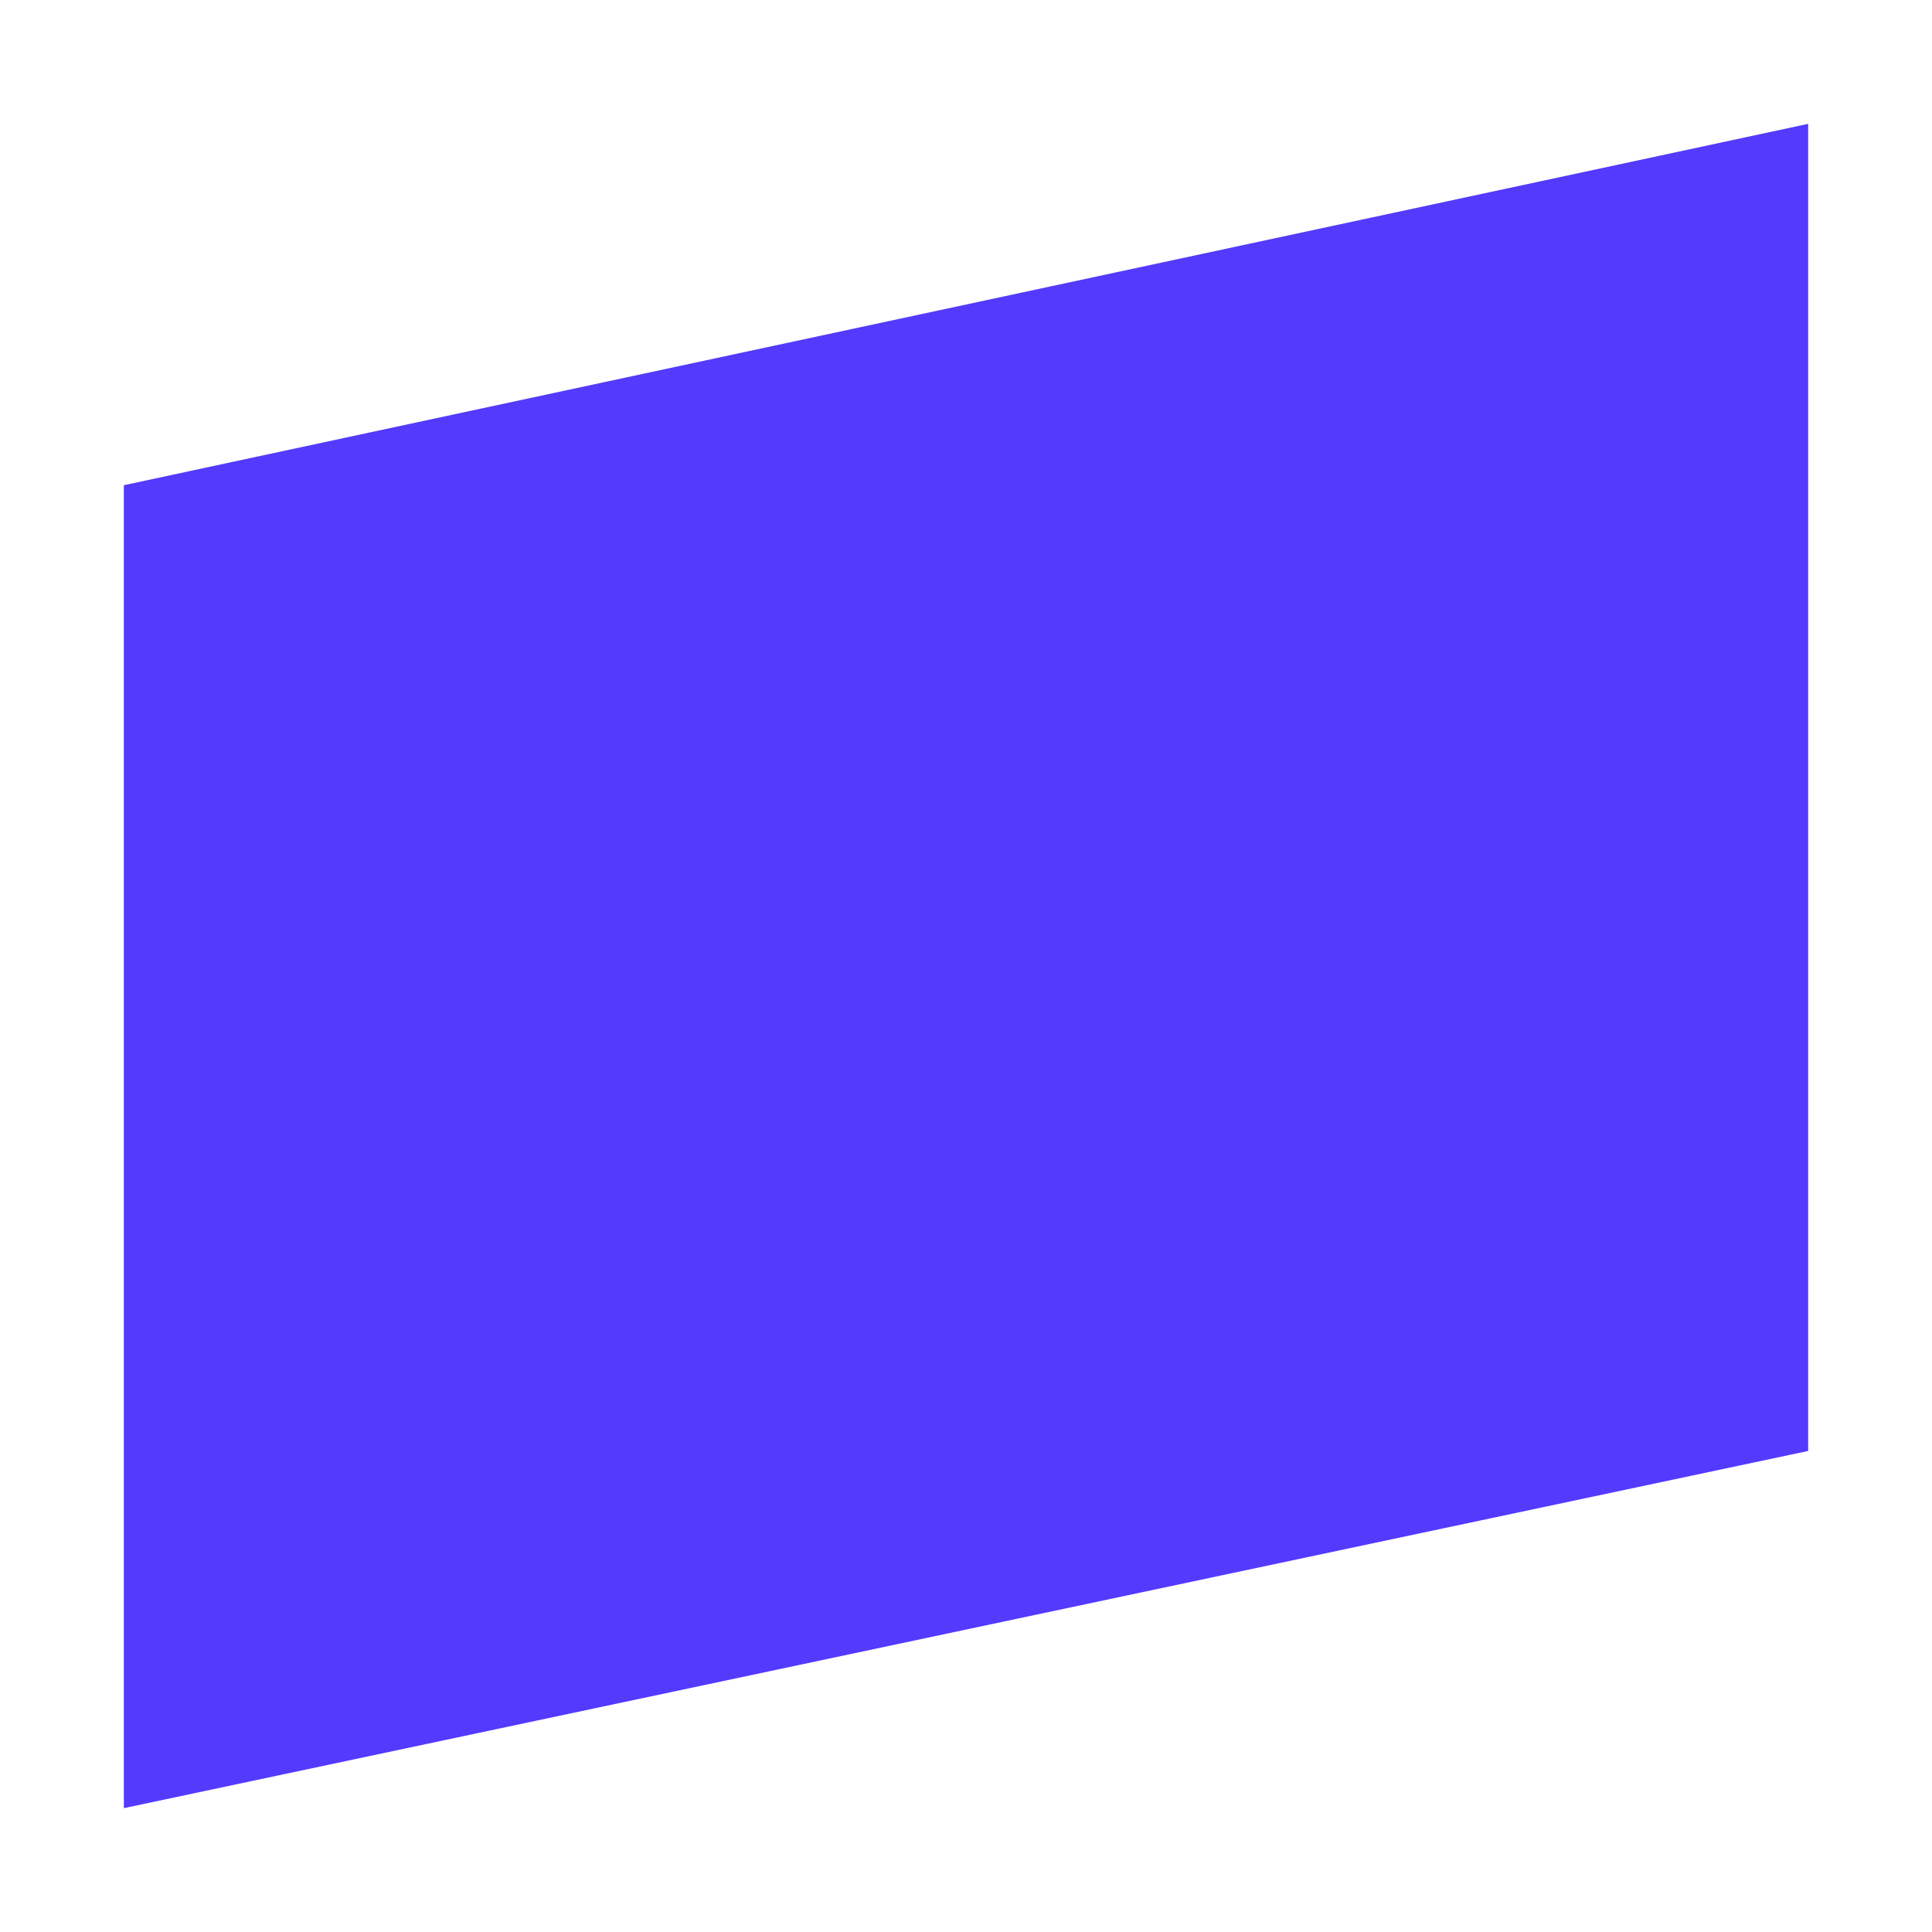
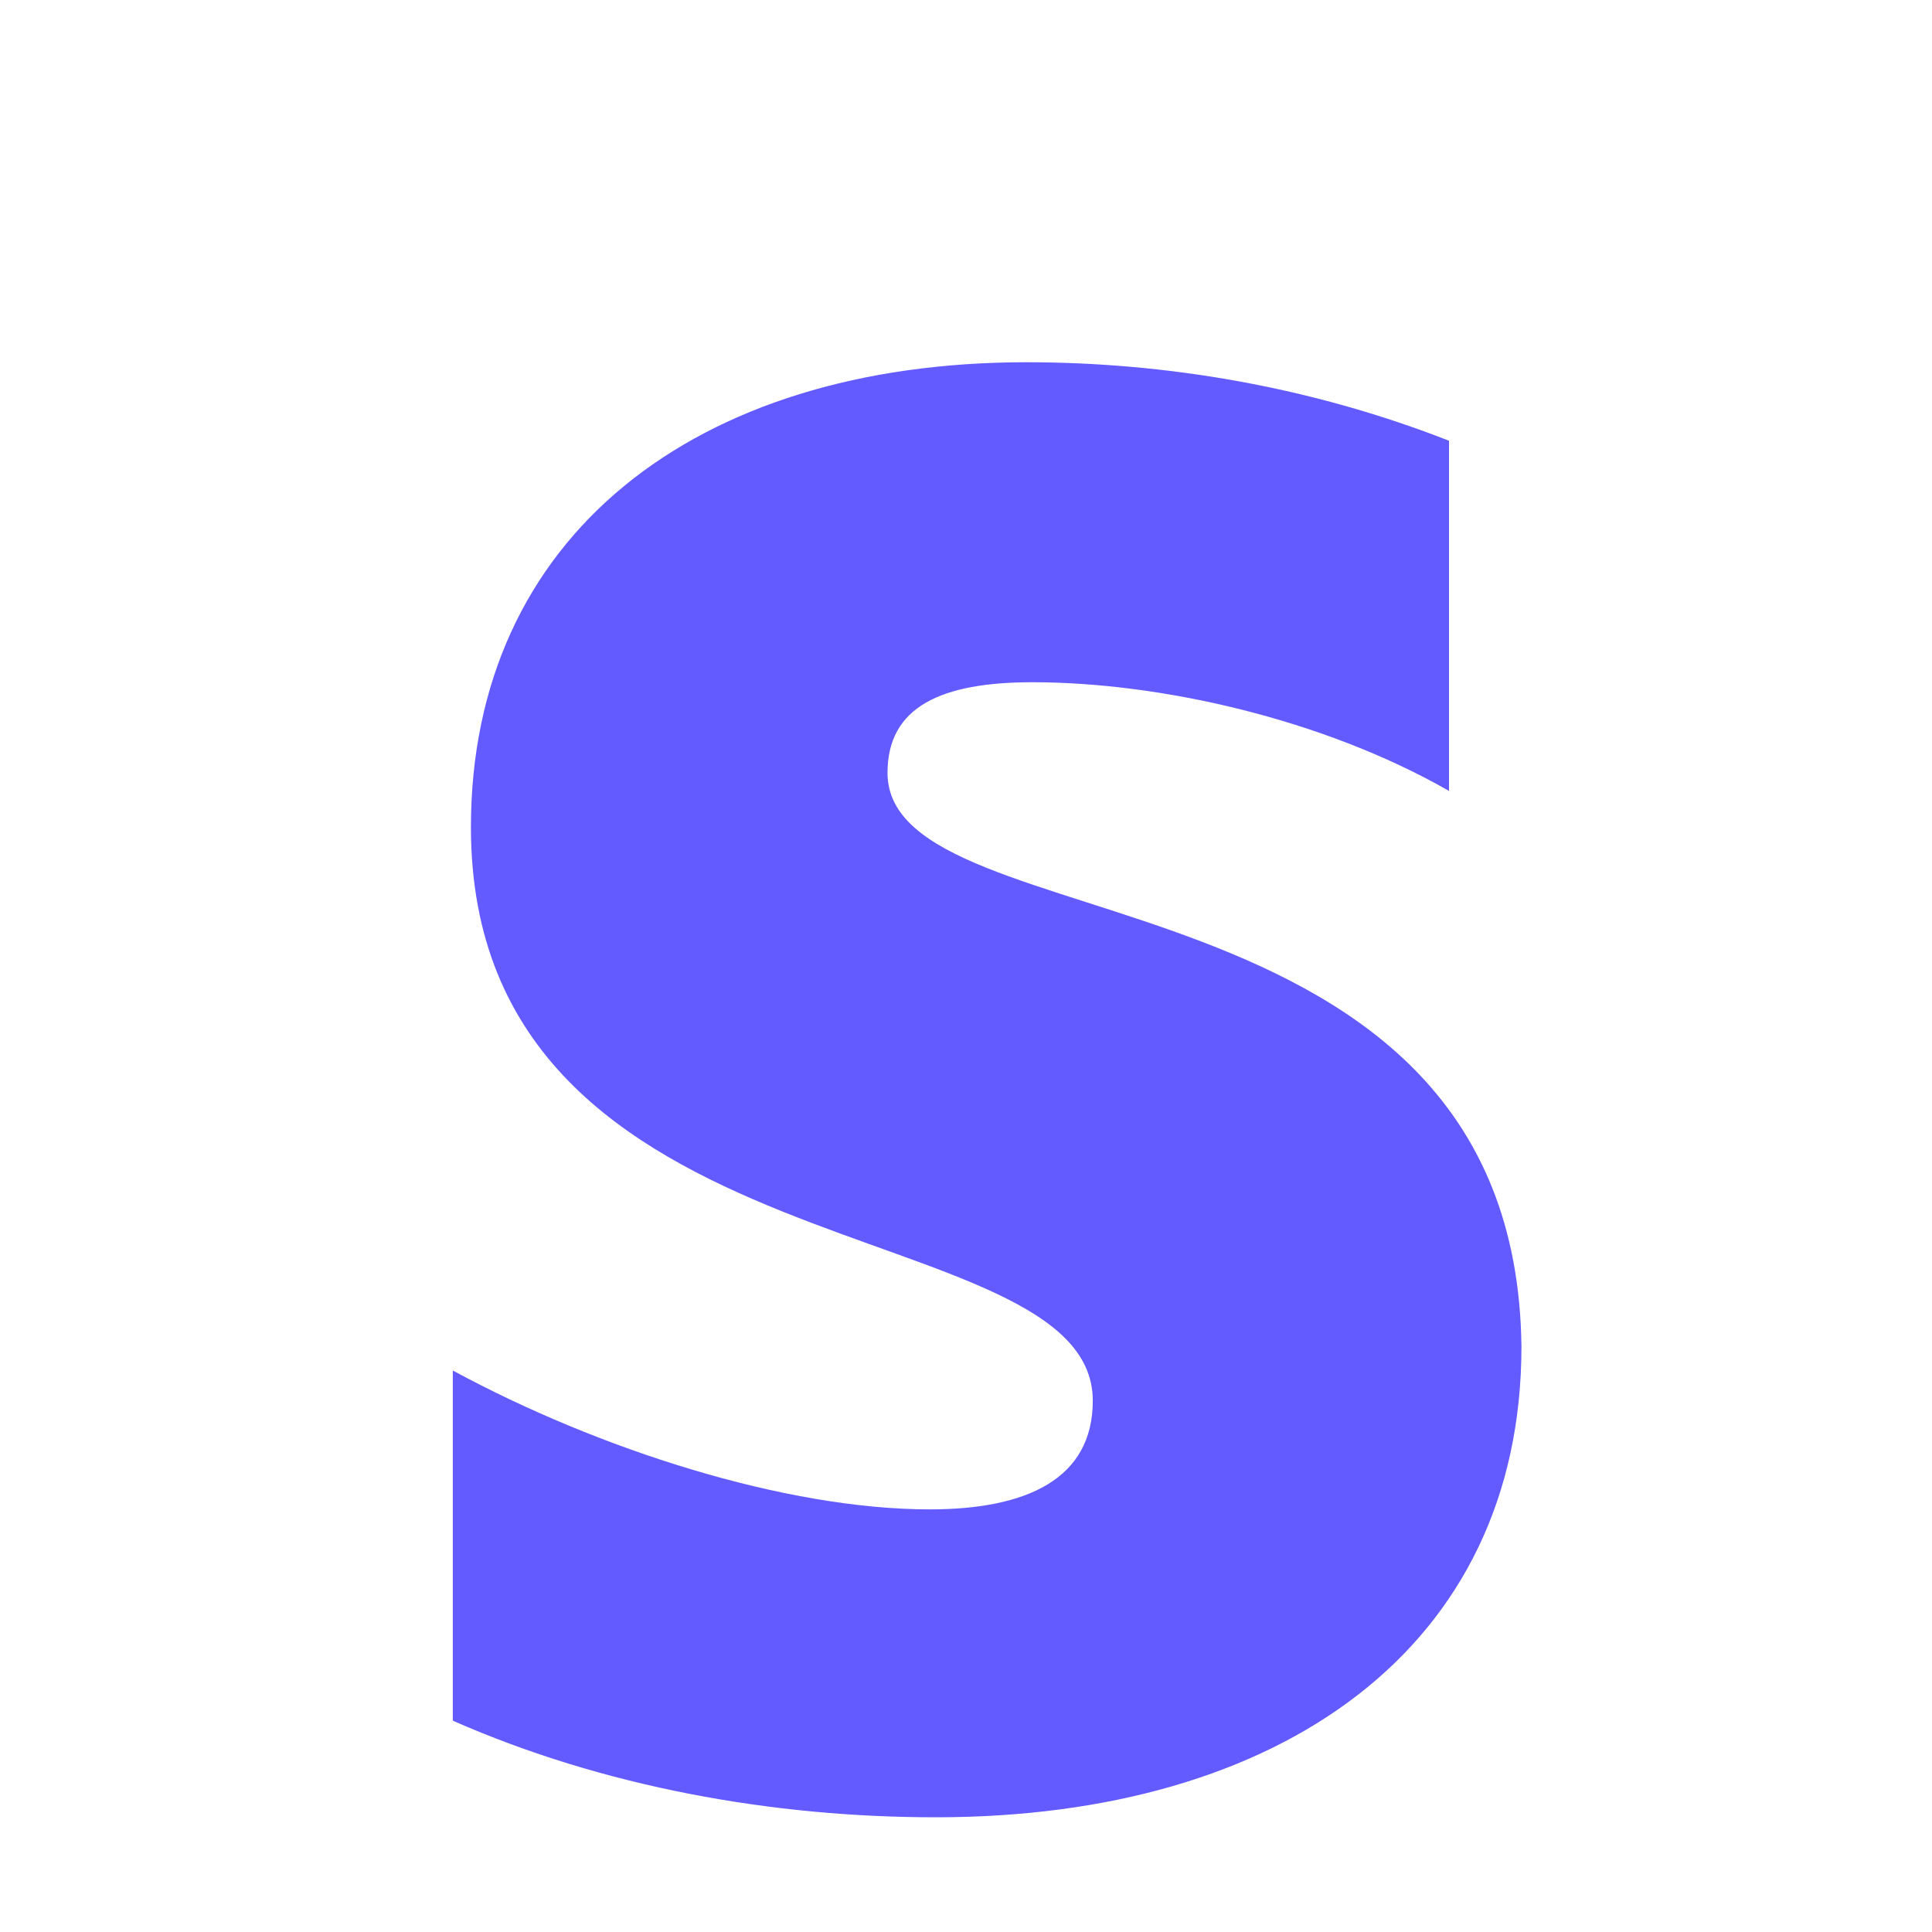
- <svg xmlns="http://www.w3.org/2000/svg" fill="none" viewBox="100 100 312 312" width="100%" height="100%">
-   <path fill="#533afd" fill-rule="evenodd" d="m120 392 272-57.683V120l-272 58.357z" clip-rule="evenodd" />
+ <svg xmlns="http://www.w3.org/2000/svg" viewBox="0 0 32 32" width="100%" height="100%" fill="none">
+   <path fill="#635BFF" d="M14.7 12.8c0-1.1.9-1.5 2.4-1.5 2.1 0 4.8.6 6.9 1.8V7.3C21.7 6.4 19.3 6 17 6c-5.5 0-9.2 2.9-9.2 7.7 0 7.5 10.3 6.3 10.3 9.5 0 1.3-1.1 1.8-2.7 1.8-2.4 0-5.5-1-7.9-2.3v5.8c2.5 1.1 5.3 1.6 8 1.6 5.7 0 9.7-2.8 9.7-7.8-.1-8.1-10.5-6.6-10.5-9.5z" />
</svg>
